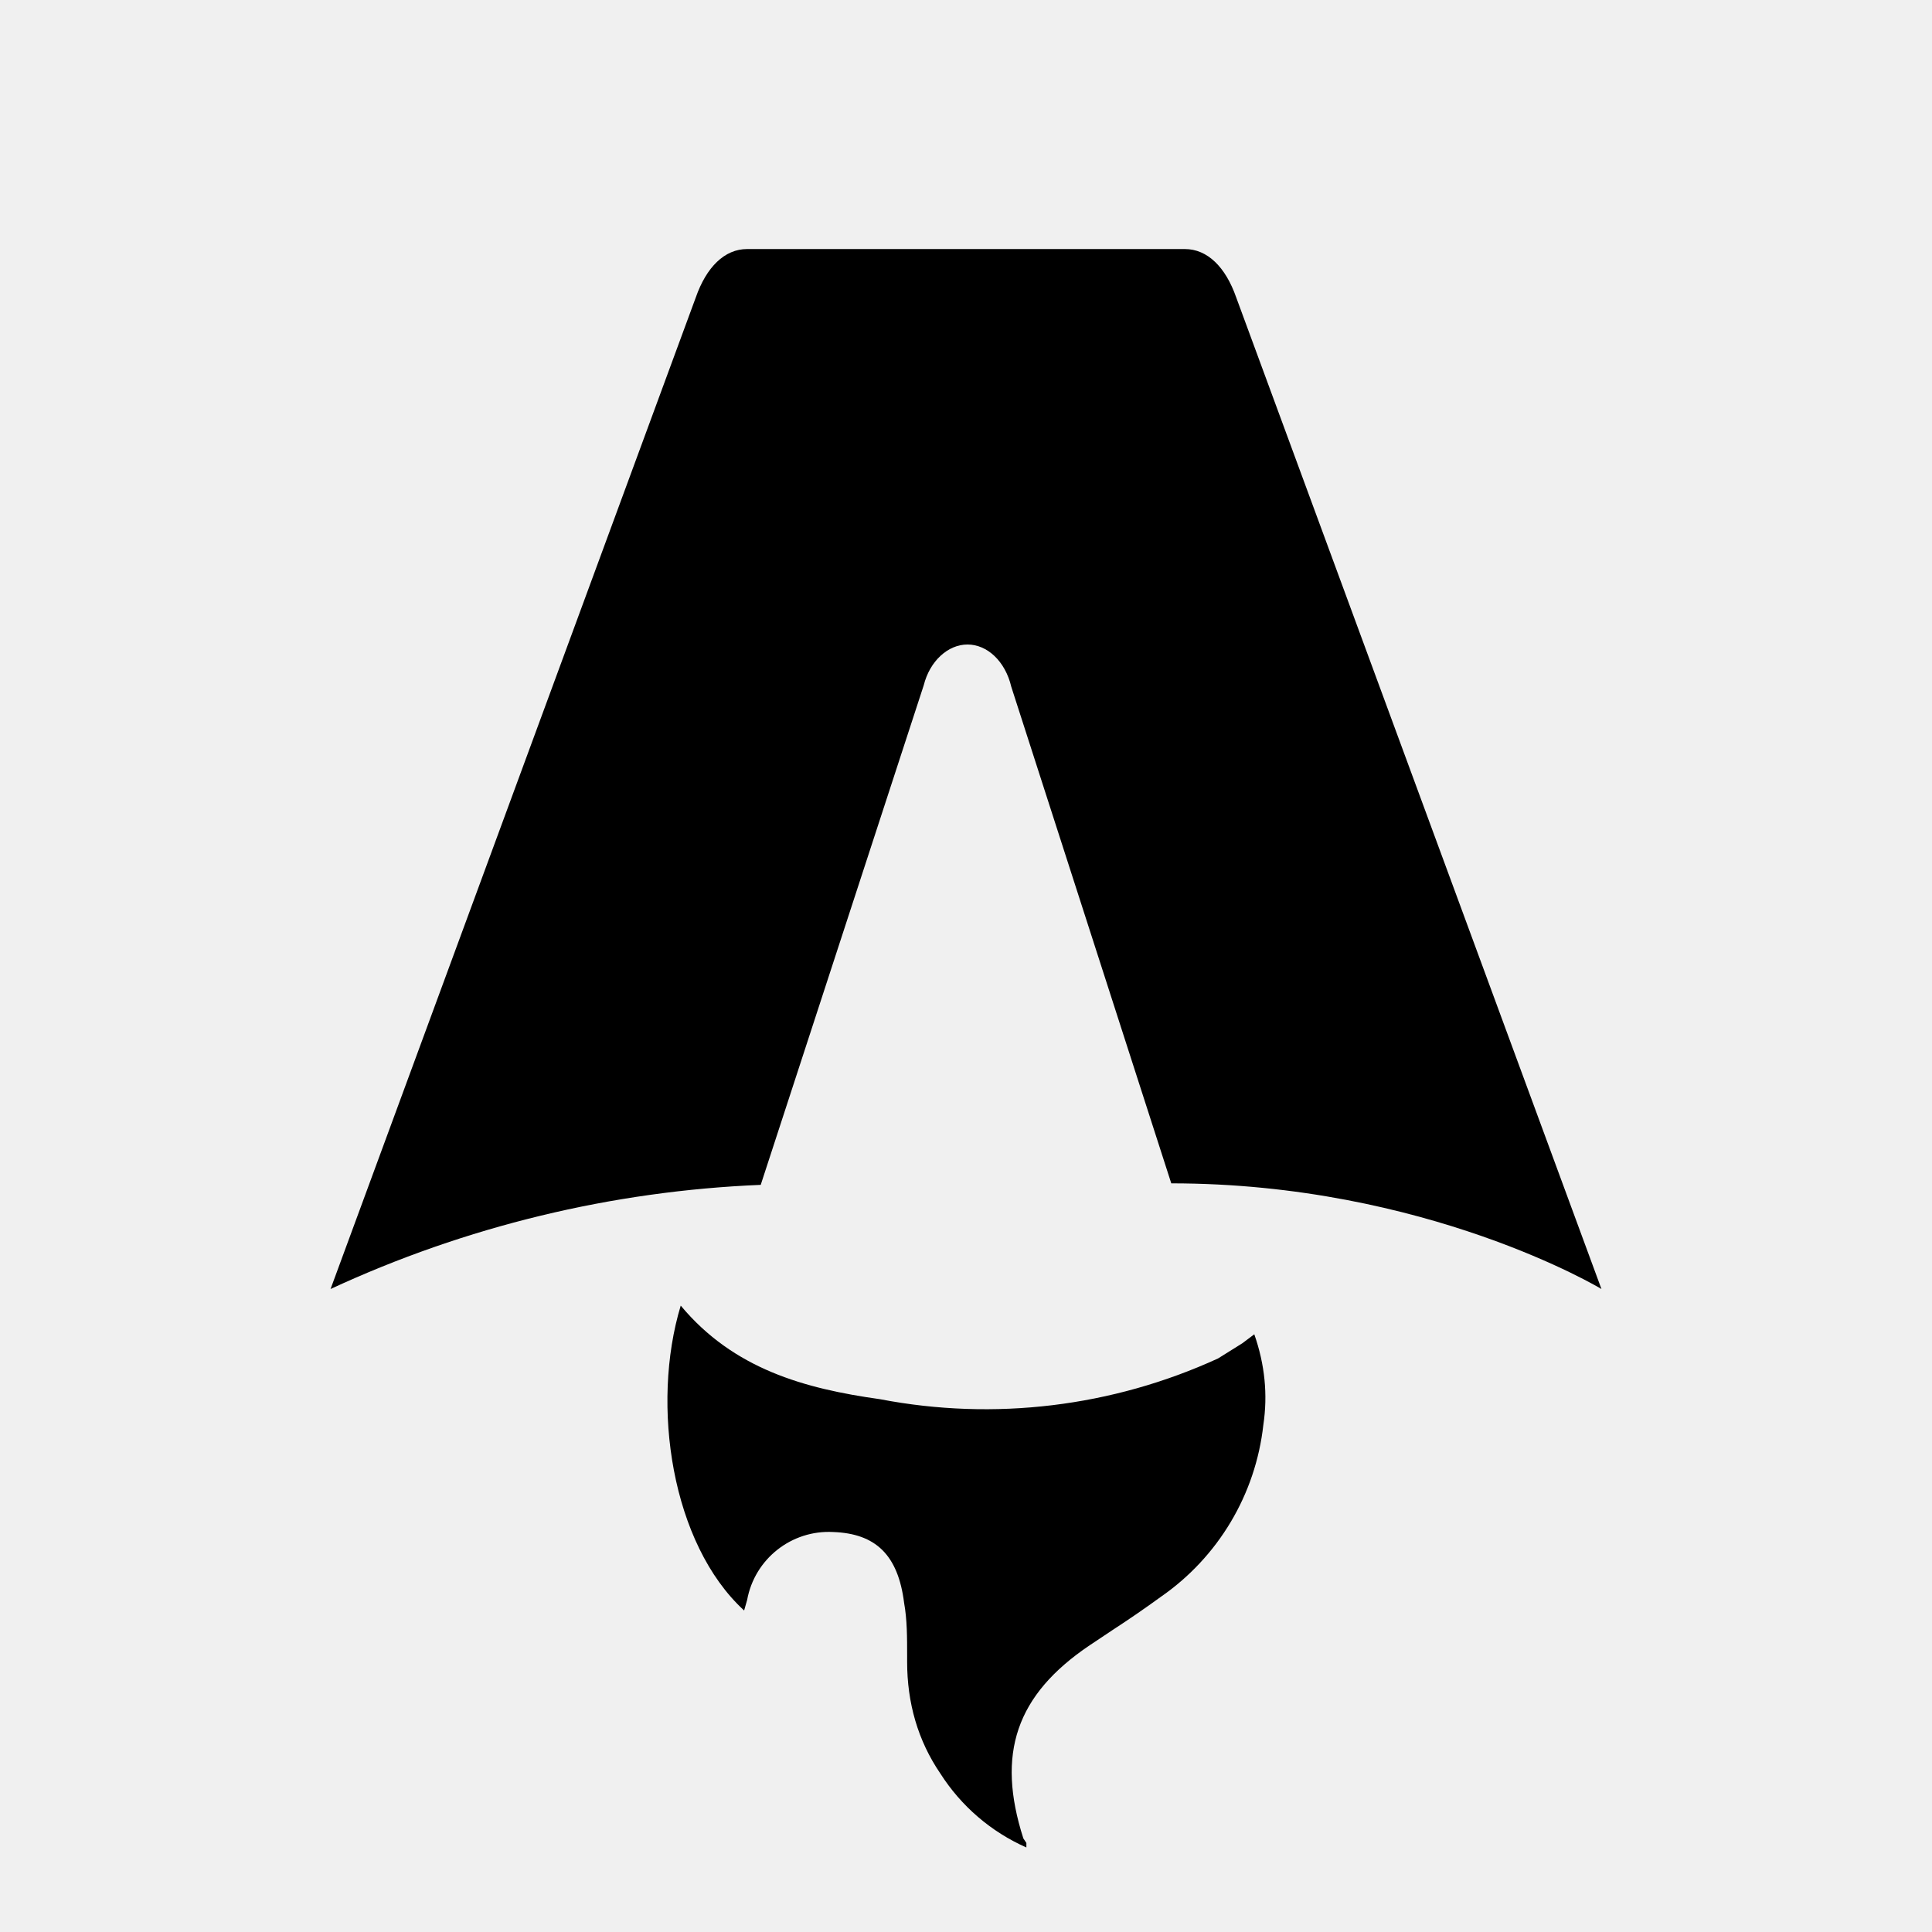
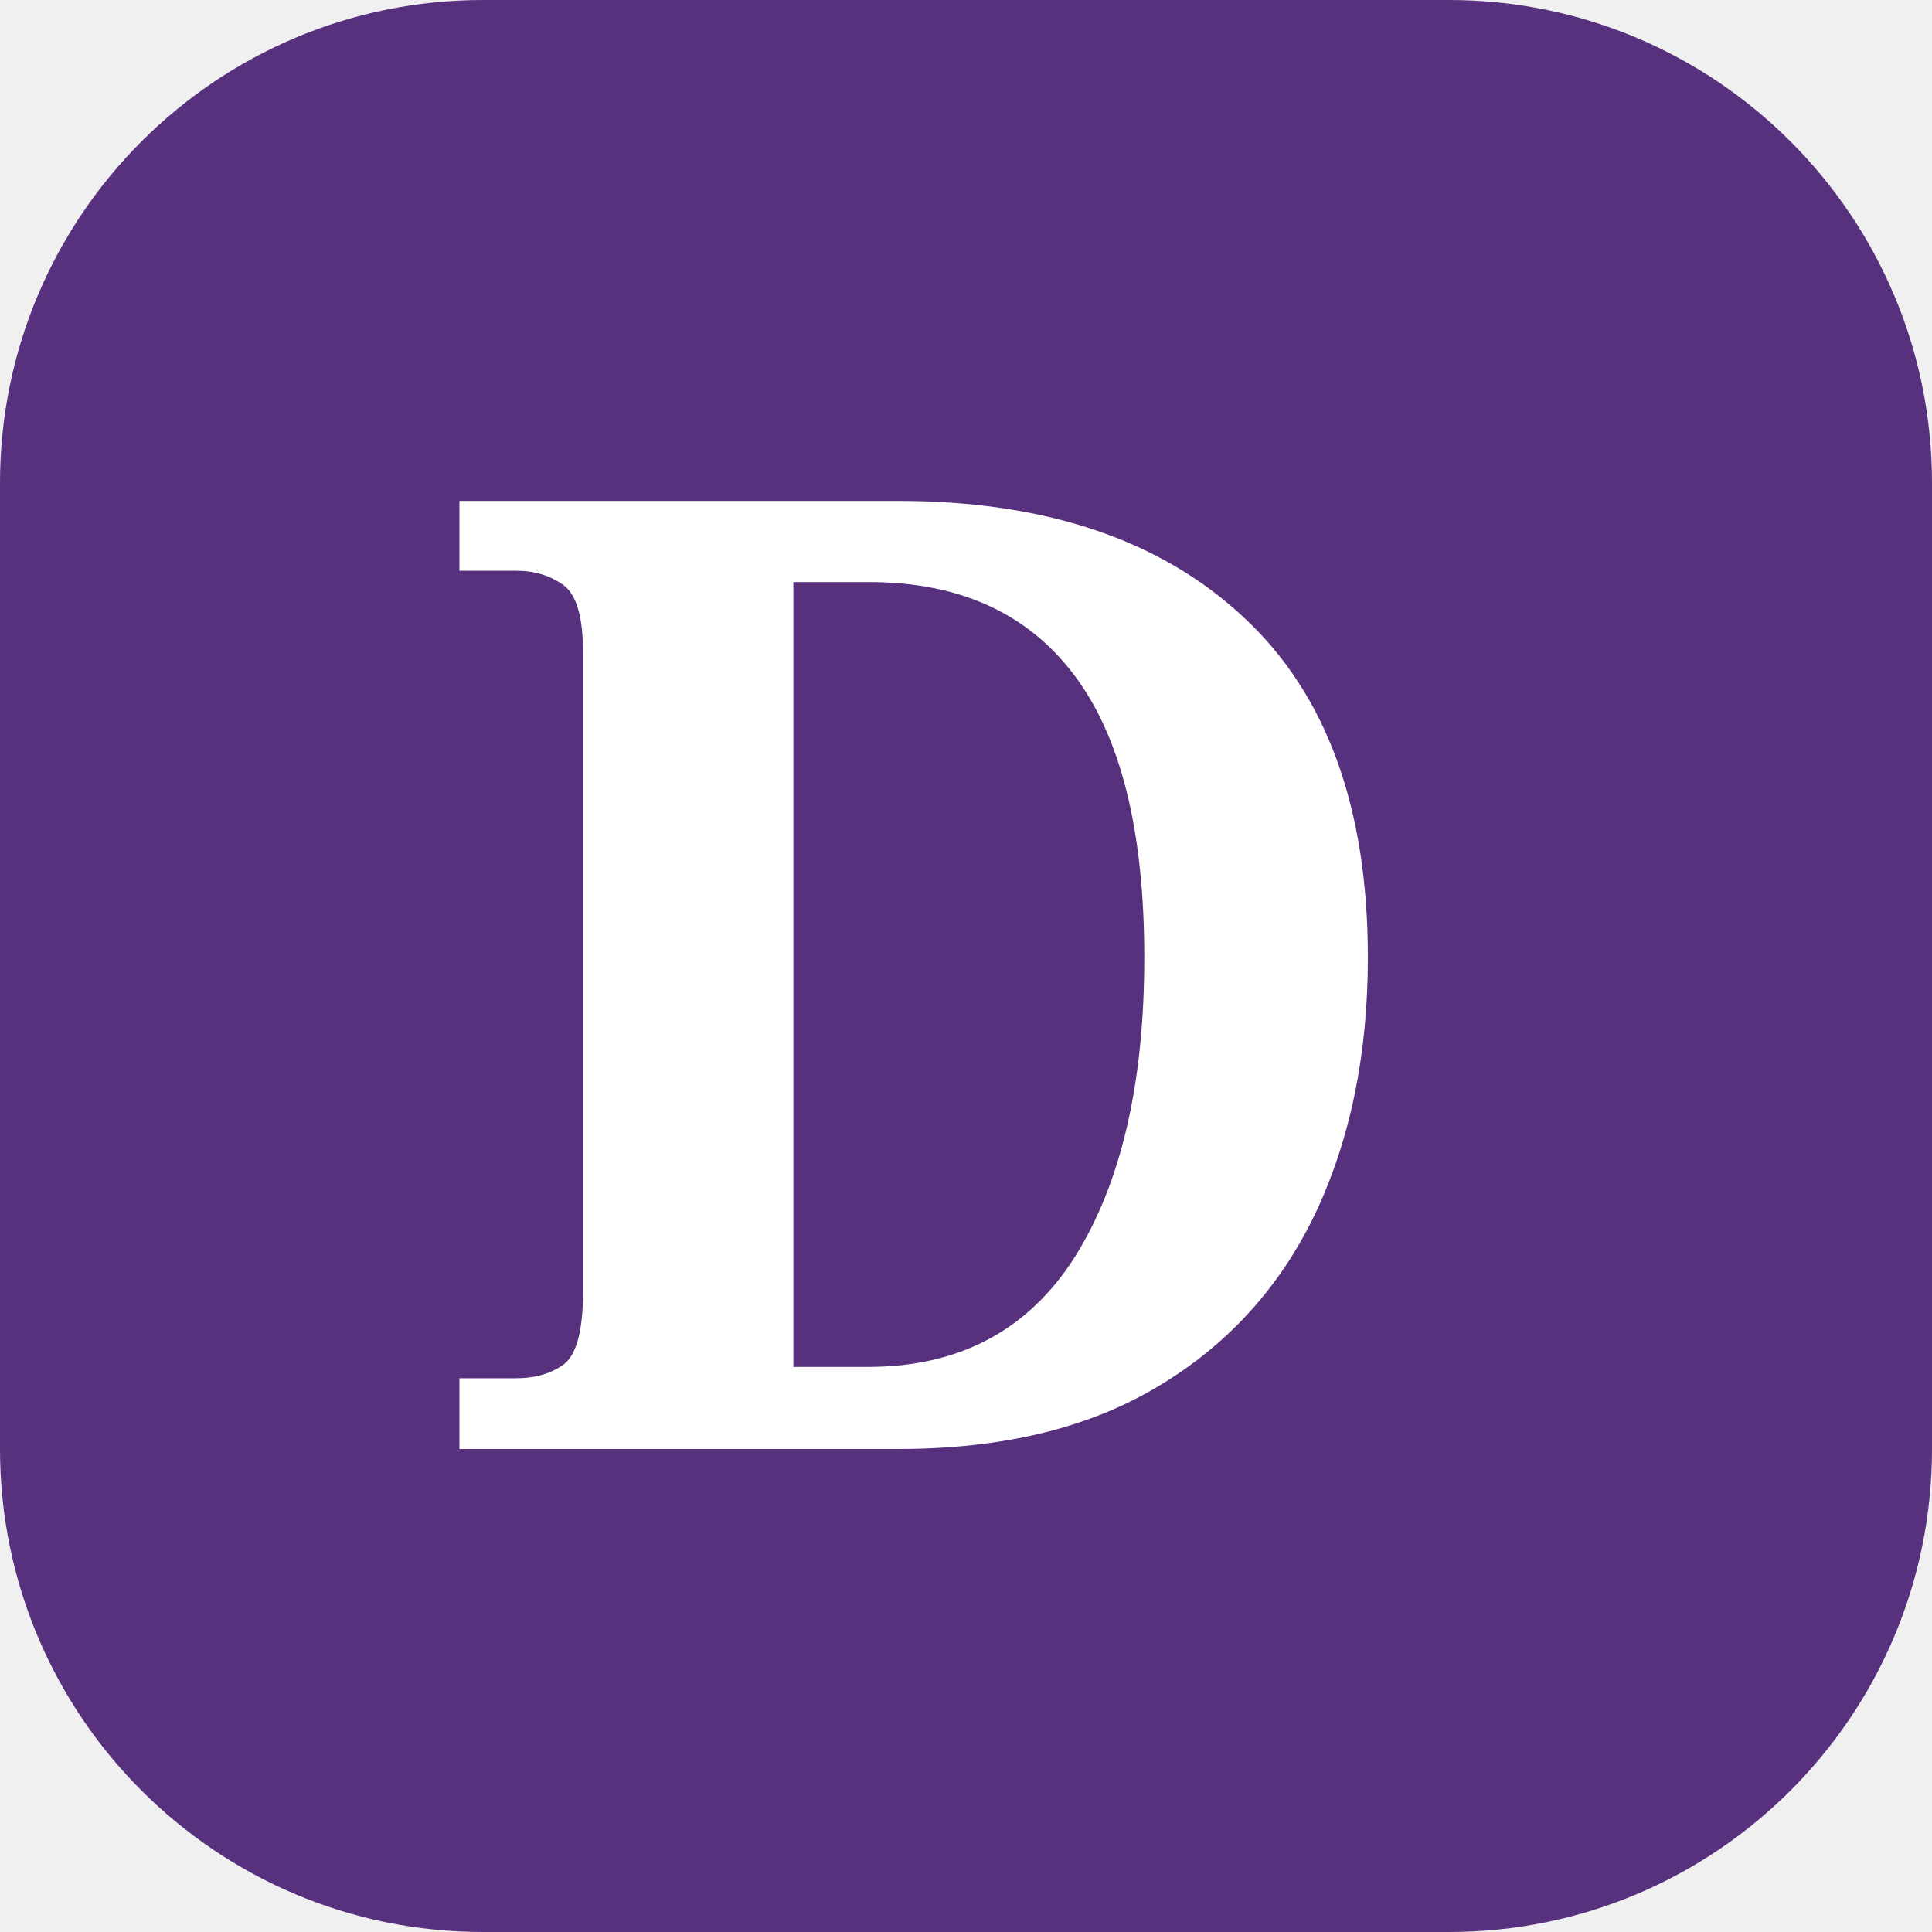
- <svg xmlns="http://www.w3.org/2000/svg" fill="none" viewBox="0 0 128 128">
-   <path d="M50.4 78.5a75.1 75.1 0 0 0-28.5 6.9l24.2-65.7c.7-2 1.9-3.2 3.4-3.2h29c1.5 0 2.7 1.2 3.4 3.2l24.2 65.7s-11.6-7-28.5-7L67 45.5c-.4-1.7-1.6-2.8-2.9-2.8-1.3 0-2.5 1.1-2.9 2.7L50.4 78.5Zm-1.1 28.2Zm-4.2-20.2c-2 6.6-.6 15.8 4.2 20.2a17.5 17.5 0 0 1 .2-.7 5.5 5.5 0 0 1 5.7-4.5c2.8.1 4.3 1.5 4.7 4.7.2 1.1.2 2.3.2 3.5v.4c0 2.7.7 5.2 2.2 7.4a13 13 0 0 0 5.7 4.9v-.3l-.2-.3c-1.8-5.6-.5-9.5 4.4-12.8l1.5-1a73 73 0 0 0 3.2-2.2 16 16 0 0 0 6.8-11.4c.3-2 .1-4-.6-6l-.8.6-1.6 1a37 37 0 0 1-22.4 2.7c-5-.7-9.7-2-13.2-6.2Z" />
-   <style>
-         path { fill: #000; }
-         @media (prefers-color-scheme: dark) {
-             path { fill: #FFF; }
-         }
-     </style>
+ <svg xmlns="http://www.w3.org/2000/svg" viewBox="0 0 32 32" fill="none">
+   <rect width="32" height="32" rx="8" fill="#58317E" />
+   <text x="7" y="24" font-family="Georgia, serif" font-size="22" font-weight="bold" fill="white">D</text>
</svg>
